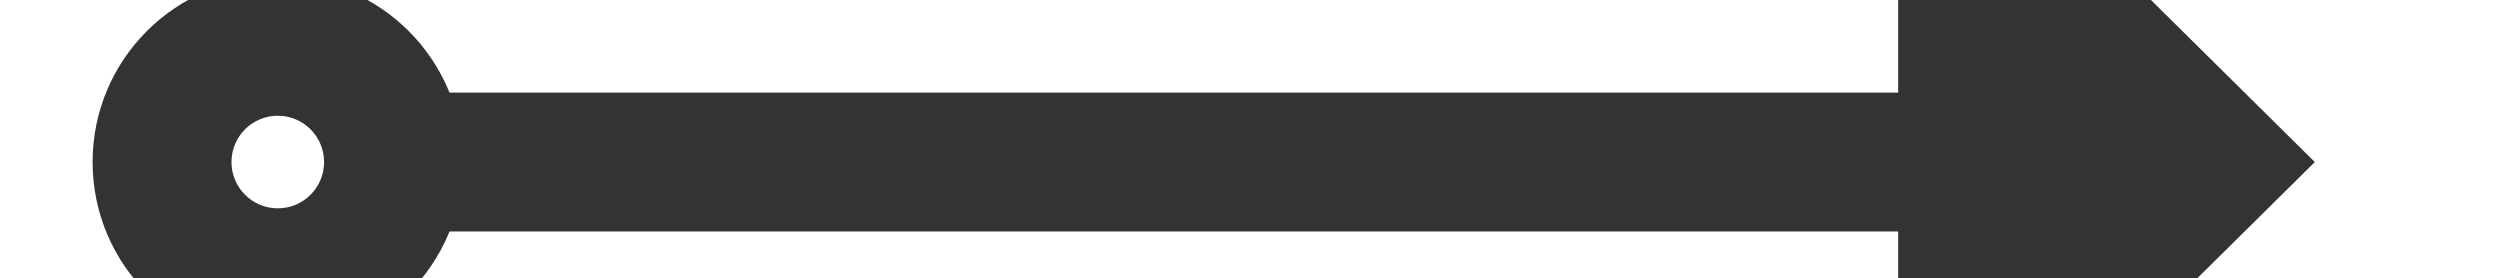
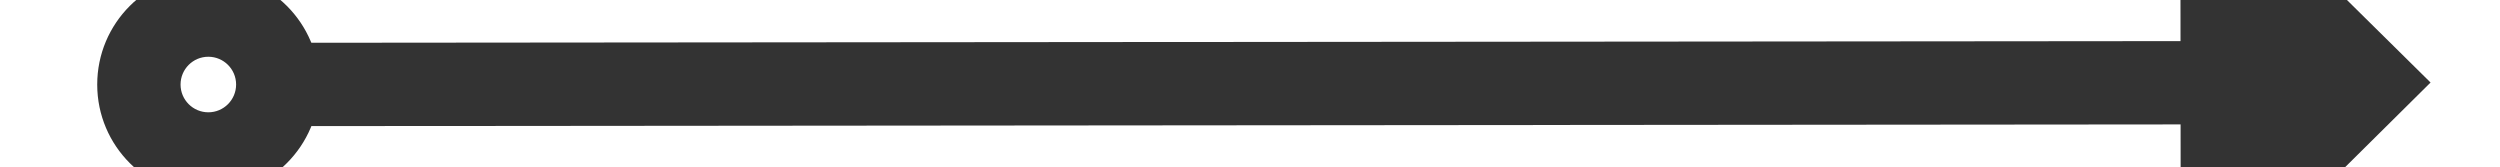
- <svg xmlns="http://www.w3.org/2000/svg" version="1.1" width="54px" height="6px" preserveAspectRatio="xMinYMid meet" viewBox="152 395  54 4">
-   <g transform="matrix(0 -1 1 0 -218 576 )">
-     <path d="M 158.5 393  A 4 4 0 0 0 154.5 397 A 4 4 0 0 0 158.5 401 A 4 4 0 0 0 162.5 397 A 4 4 0 0 0 158.5 393 Z M 158.5 396  A 1 1 0 0 1 159.5 397 A 1 1 0 0 1 158.5 398 A 1 1 0 0 1 157.5 397 A 1 1 0 0 1 158.5 396 Z M 193.5 405.9  L 202.5 397  L 193.5 388.1  L 193.5 405.9  Z " fill-rule="nonzero" fill="#333333" stroke="none" transform="matrix(6.12303176911189E-17 1 -1 6.12303176911189E-17 575.5 217.5 )" />
-     <path d="M 161.5 397  L 195.5 397  " stroke-width="3" stroke="#333333" fill="none" transform="matrix(6.12303176911189E-17 1 -1 6.12303176911189E-17 575.5 217.5 )" />
+ <svg xmlns="http://www.w3.org/2000/svg" version="1.1" width="90px" height="6px" preserveAspectRatio="xMinYMid meet" viewBox="128 273  90 4">
+   <g transform="matrix(0.01745241 -0.9998477 0.9998477 0.01745241 -104.9774 443.1742 )">
+     <path d="M 135 271.5  A 4 4 0 0 0 131 275.5 A 4 4 0 0 0 135 279.5 A 4 4 0 0 0 139 275.5 A 4 4 0 0 0 135 271.5 Z M 135 274.5  A 1 1 0 0 1 136 275.5 A 1 1 0 0 1 135 276.5 A 1 1 0 0 1 134 275.5 A 1 1 0 0 1 135 274.5 Z M 206 284.4  L 215 275.5  L 206 266.6  L 206 284.4  Z " fill-rule="nonzero" fill="#333333" stroke="none" transform="matrix(0.01835322 0.9998316 -0.9998316 0.01835322 445.2785 97.47283 )" />
+     <path d="M 138 275.5  L 208 275.5  " stroke-width="3" stroke="#333333" fill="none" transform="matrix(0.01835322 0.9998316 -0.9998316 0.01835322 445.2785 97.47283 )" />
  </g>
</svg>
